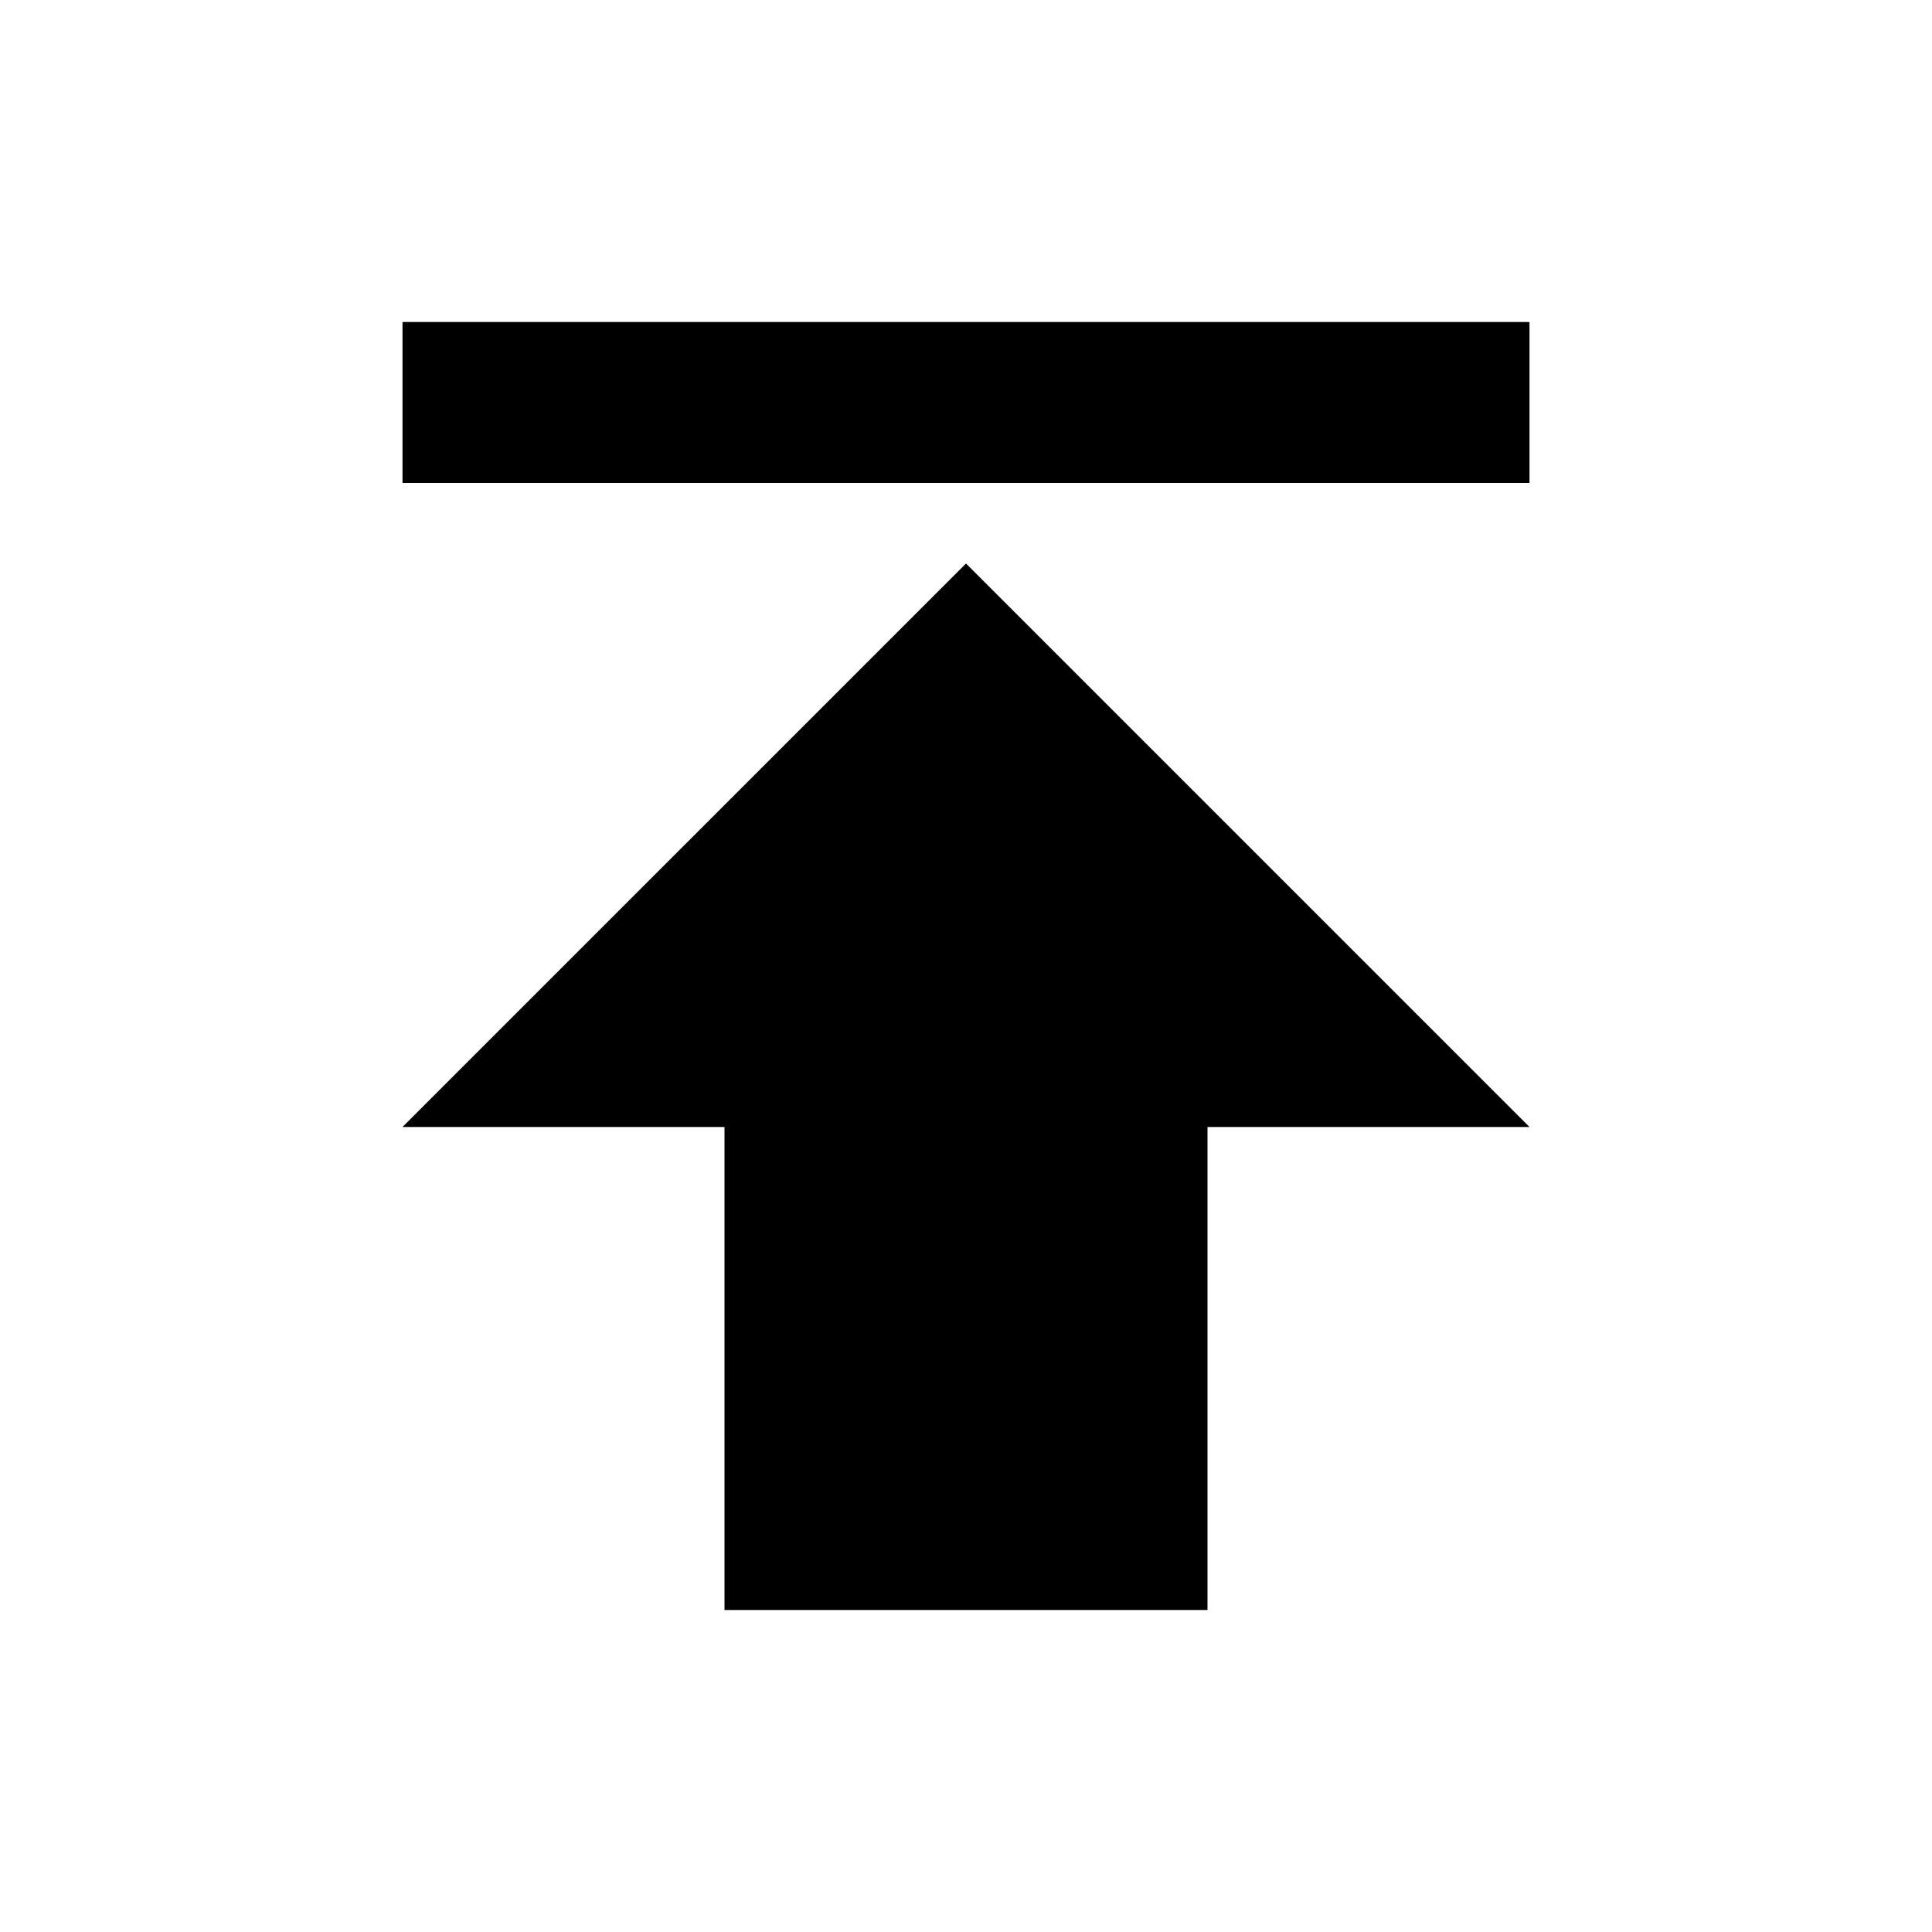
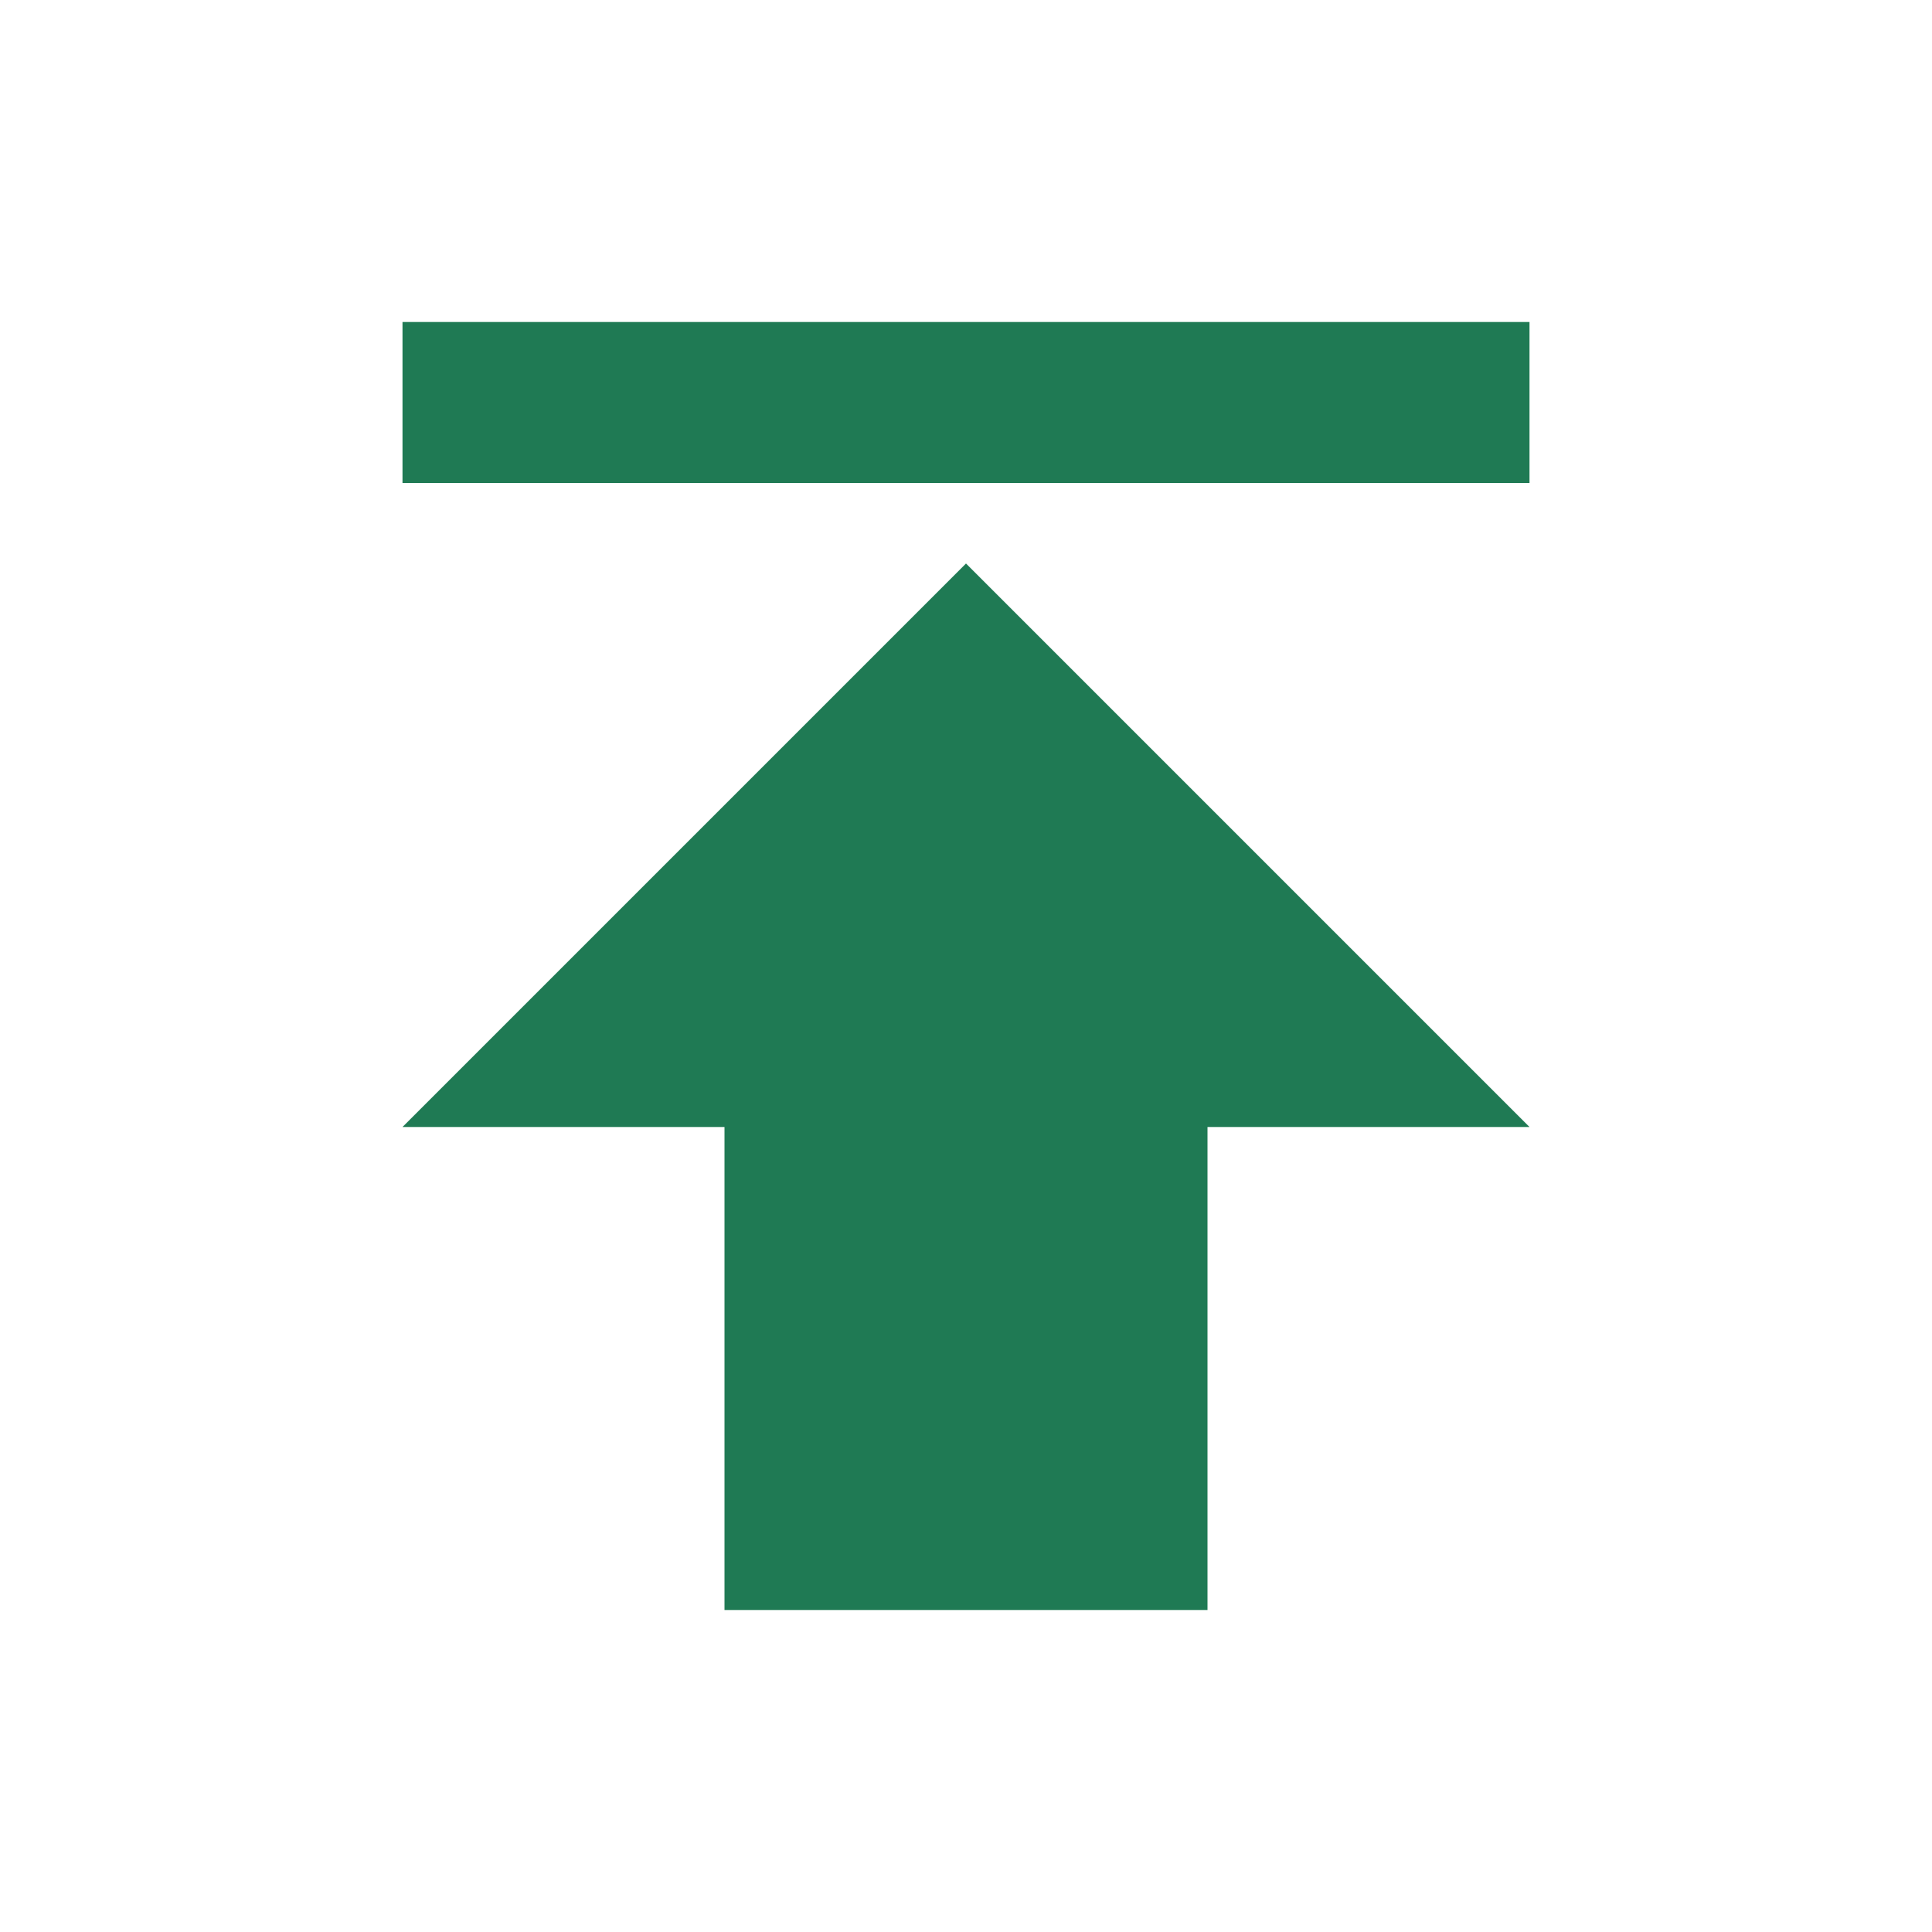
- <svg xmlns="http://www.w3.org/2000/svg" height="24px" viewBox="0 0 24 24" width="24px" fill="#000000">
+ <svg xmlns="http://www.w3.org/2000/svg" height="24px" viewBox="0 0 24 24" width="24px" fill="#1F7A54">
  <path d="M0 0h24v24H0z" fill="none" />
  <path d="M5 4v2h14V4H5zm0 10h4v6h6v-6h4l-7-7-7 7z" />
</svg>
